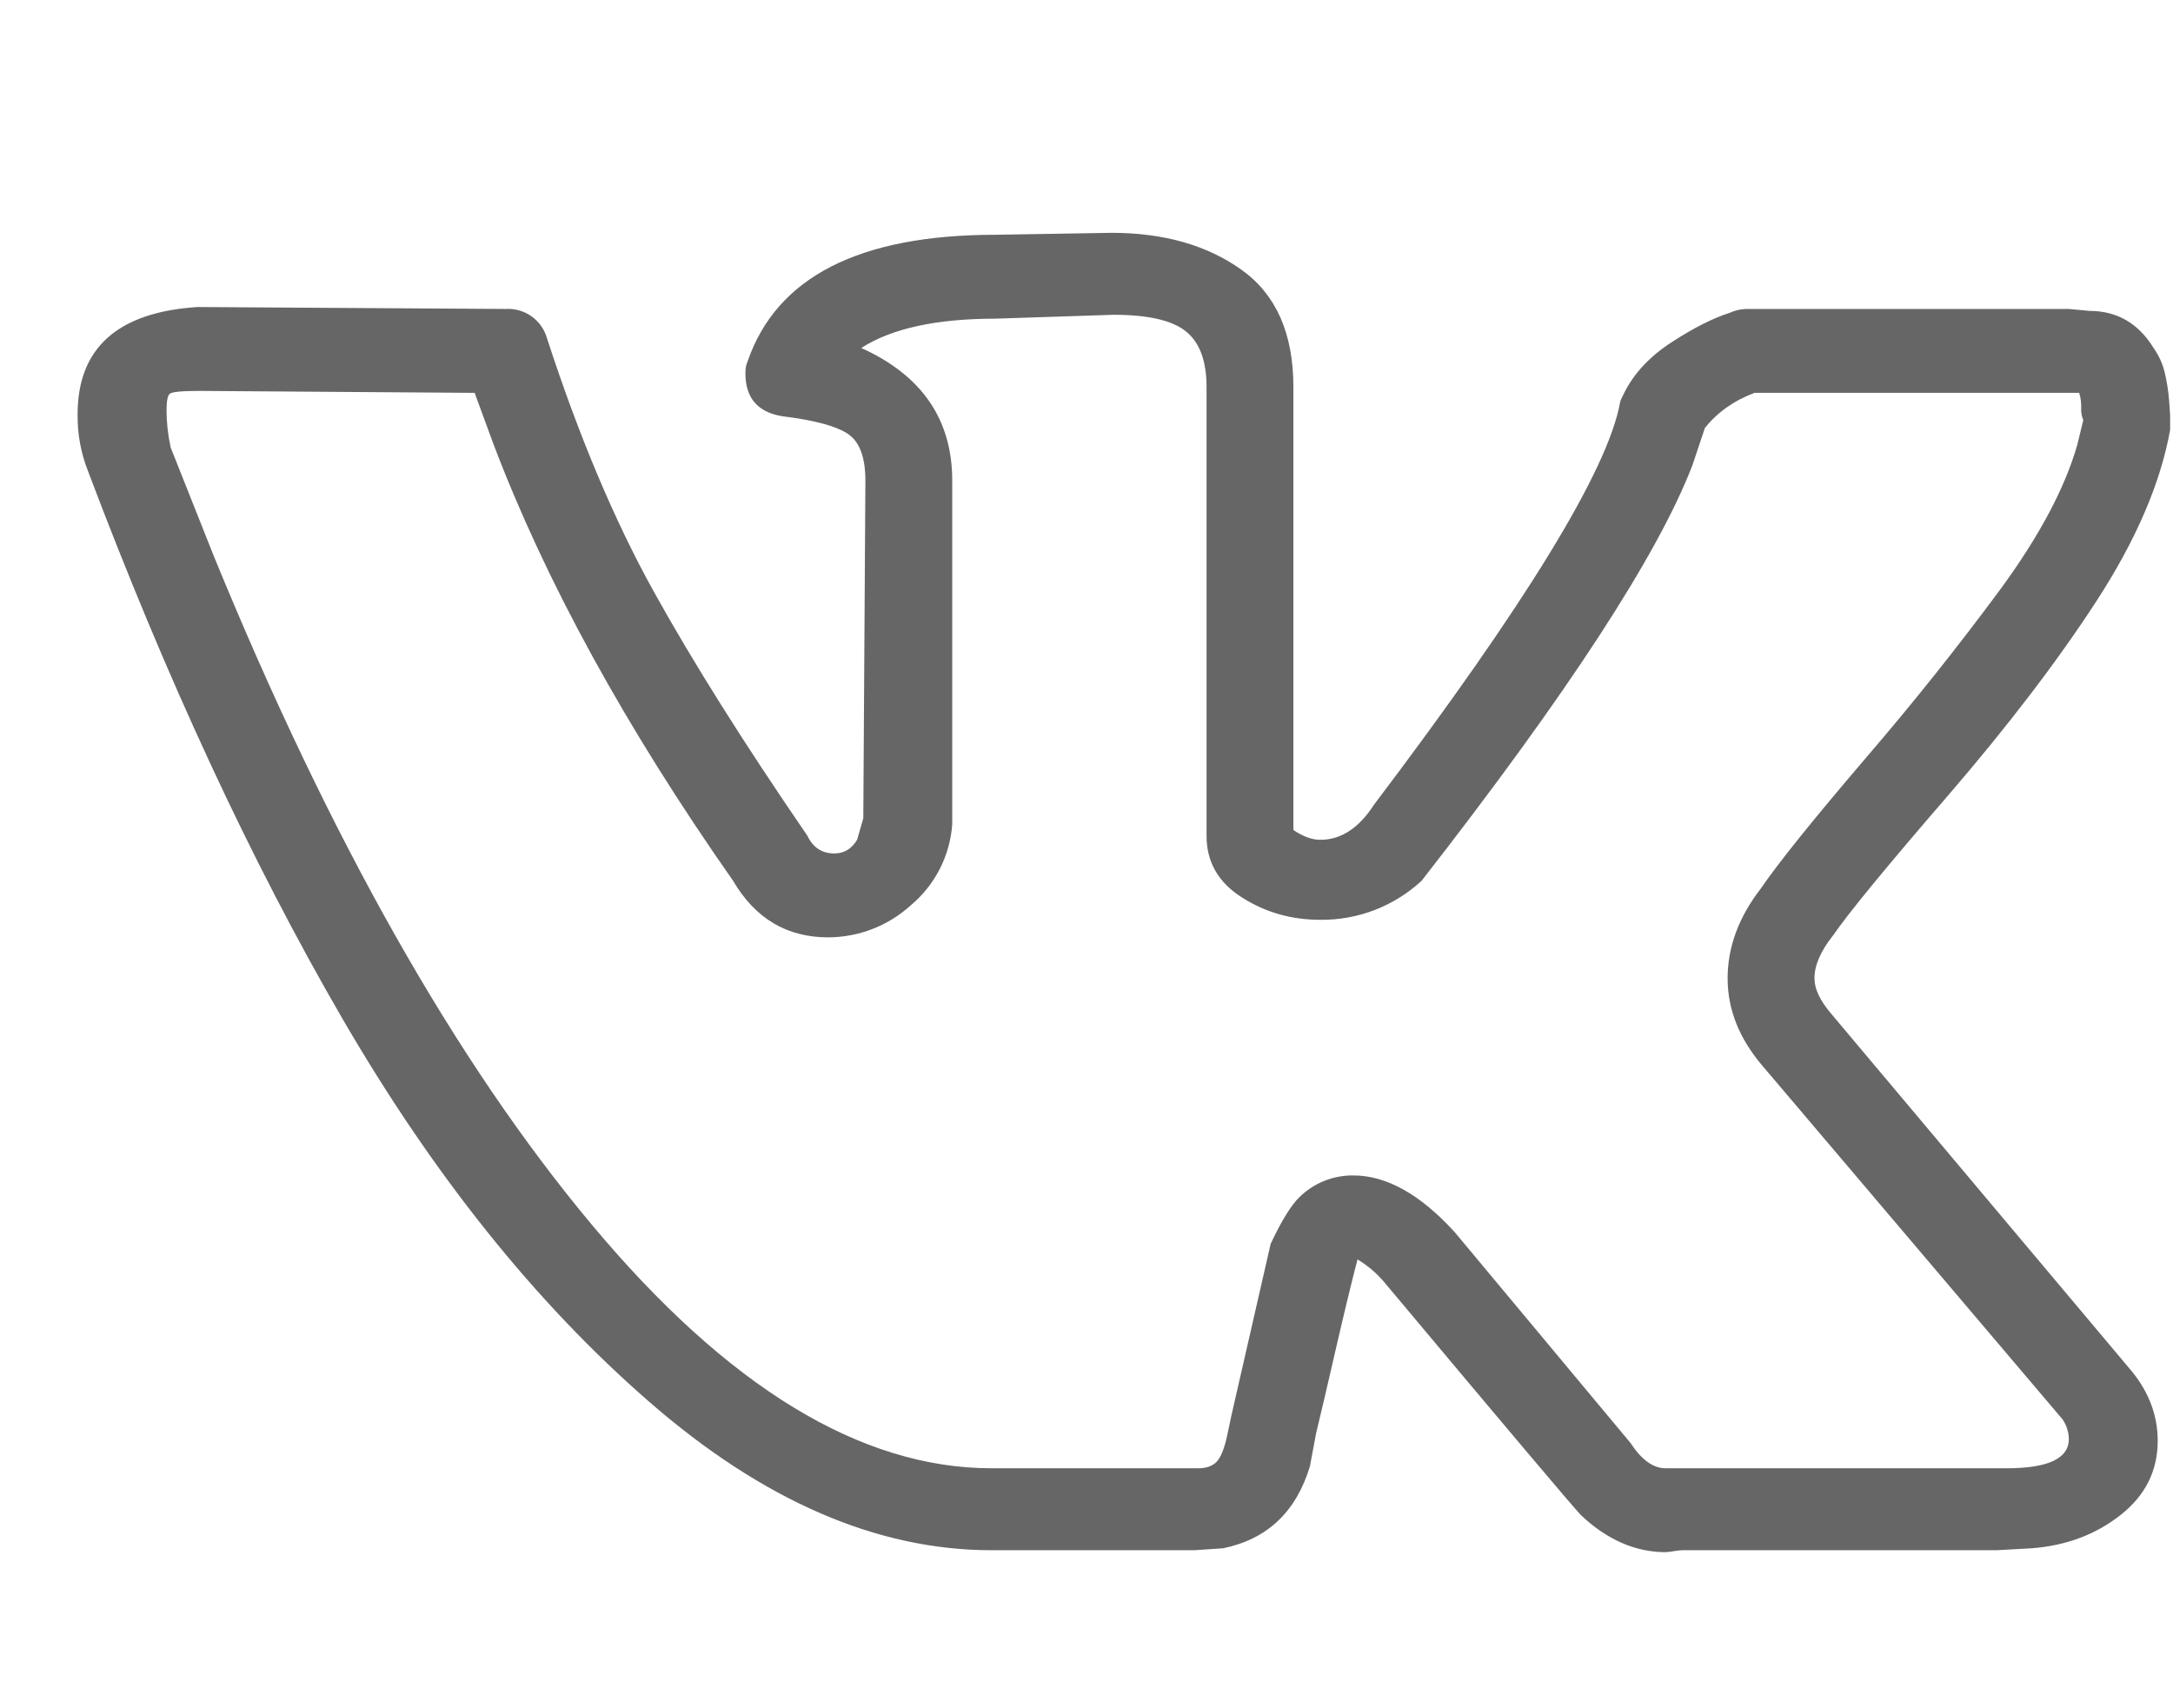
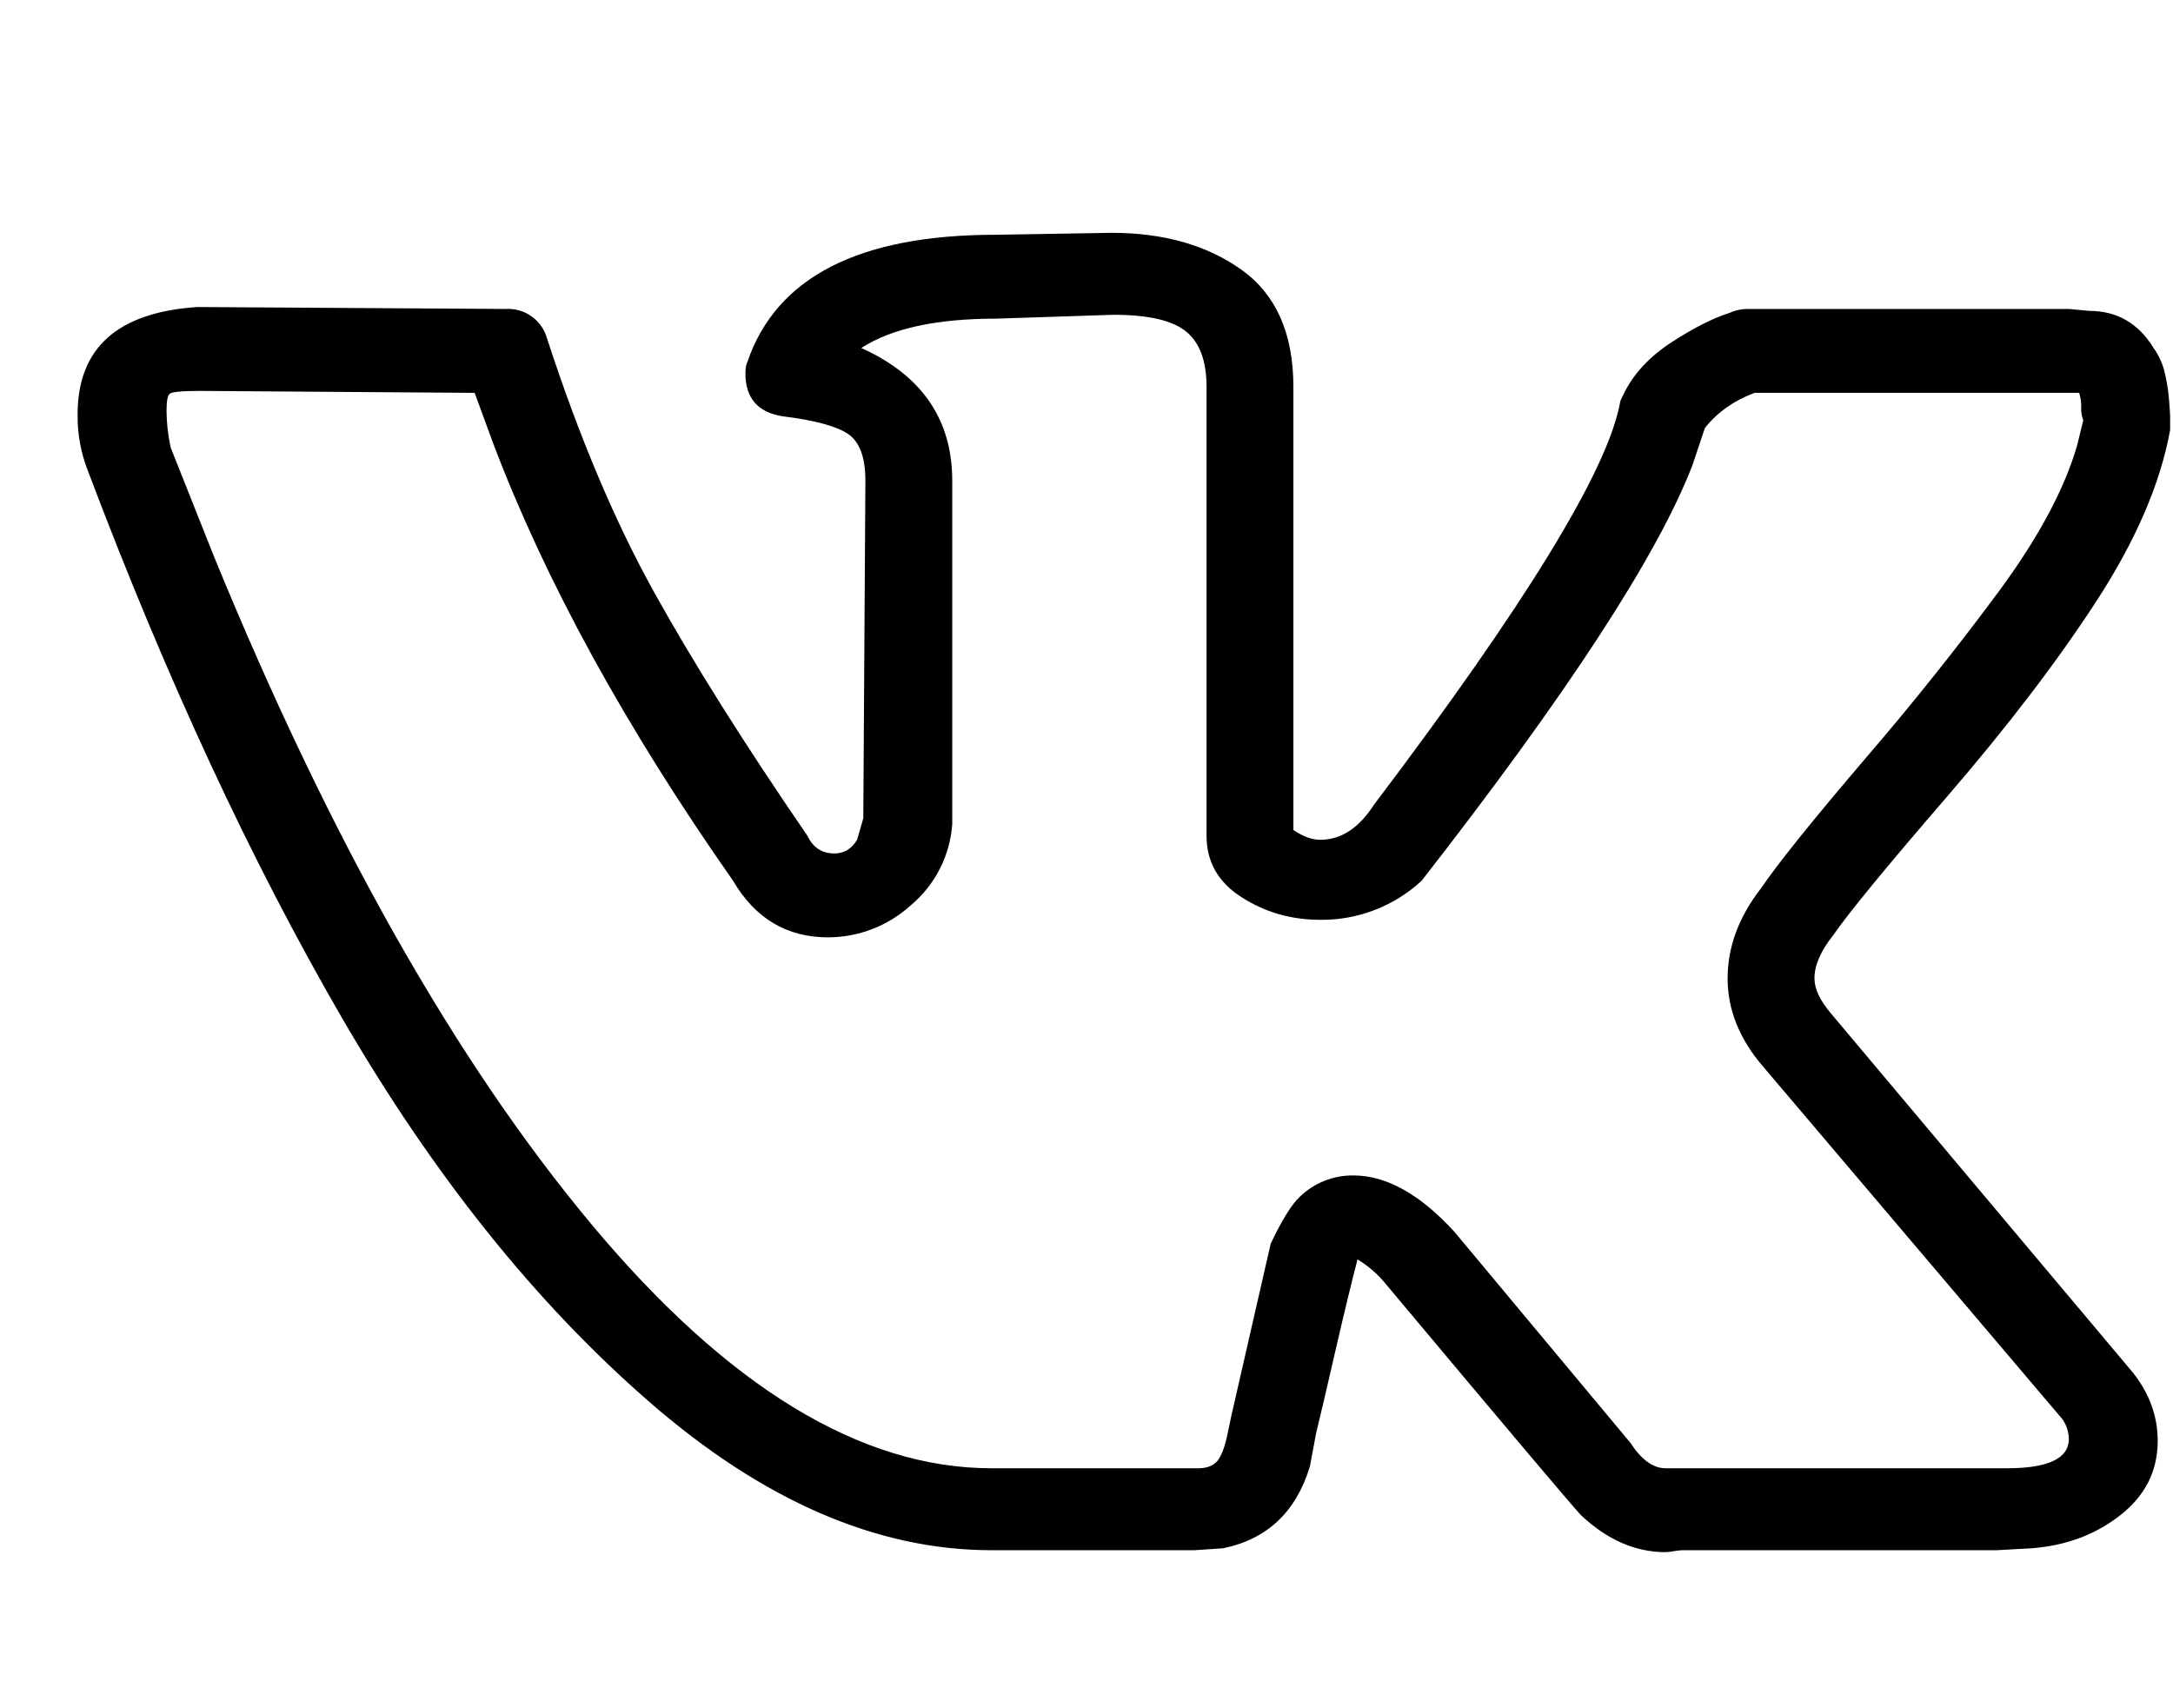
- <svg xmlns="http://www.w3.org/2000/svg" width="28" height="22" fill="none">
-   <path d="M1 5.339c0-.855.515-1.316 1.545-1.383l3.97.025a.52.52 0 01.533.377c.409 1.257.866 2.343 1.372 3.257.506.913 1.168 1.965 1.985 3.156.071.15.187.226.346.226.125 0 .223-.059.293-.176l.08-.277.027-4.35c0-.302-.075-.503-.226-.604-.151-.1-.431-.176-.84-.226-.32-.05-.48-.235-.48-.553 0-.067.01-.118.027-.151.373-1.09 1.44-1.635 3.198-1.635L14.322 3c.675 0 1.234.16 1.678.478.444.318.666.821.666 1.509v5.708c.125.084.24.126.347.126.266 0 .497-.15.692-.453 1.954-2.582 3.011-4.308 3.17-5.18 0-.017.019-.059.054-.126.125-.251.329-.47.613-.654.284-.184.533-.31.746-.377a.554.554 0 01.24-.05h4.13l.266.025c.355 0 .63.16.826.478.07.1.12.21.146.327.027.117.045.234.054.352.009.117.013.184.013.2v.177c-.124.687-.44 1.42-.946 2.2-.506.78-1.15 1.622-1.931 2.528-.782.905-1.27 1.5-1.466 1.785-.16.201-.24.386-.24.553 0 .135.071.286.213.453l3.89 4.627c.213.269.32.562.32.88 0 .386-.16.705-.48.956-.32.252-.701.394-1.145.428l-.453.025h-4.05a.855.855 0 00-.106.012.862.862 0 01-.107.013c-.39 0-.755-.16-1.092-.478-.125-.134-.96-1.123-2.505-2.967a1.387 1.387 0 00-.373-.327c-.07.268-.164.654-.28 1.157-.115.503-.2.863-.253 1.081l-.08.427c-.177.587-.55.94-1.119 1.057l-.373.025h-2.61c-1.475 0-2.945-.637-4.41-1.911-1.466-1.275-2.784-2.922-3.957-4.942-1.172-2.02-2.264-4.372-3.277-7.054A1.916 1.916 0 011 5.338zm16.013 6.513c-.373 0-.71-.096-1.013-.29-.302-.192-.453-.456-.453-.791V4.987c0-.336-.089-.575-.266-.717-.178-.143-.489-.214-.933-.214l-1.518.05c-.764 0-1.341.126-1.732.378.781.352 1.172.922 1.172 1.71v4.426a1.5 1.5 0 01-.533 1.044 1.59 1.59 0 01-1.066.414c-.532 0-.94-.243-1.225-.729C8.06 9.371 7.03 7.493 6.356 5.716l-.24-.654-3.544-.025c-.231 0-.36.013-.386.038-.027.025-.04.096-.04.213 0 .151.017.31.053.478l.56 1.409c1.491 3.638 3.112 6.505 4.862 8.6 1.75 2.096 3.468 3.144 5.155 3.144h2.665c.106 0 .186-.03.24-.088.053-.06.097-.172.133-.34l.053-.251.506-2.213c.142-.302.267-.503.373-.604a.975.975 0 01.693-.277c.426 0 .861.243 1.305.73l2.265 2.716c.142.218.293.327.453.327h4.396c.533 0 .8-.126.8-.378a.466.466 0 00-.08-.251l-3.864-4.552c-.302-.352-.453-.73-.453-1.131 0-.403.142-.788.427-1.157.23-.336.679-.893 1.345-1.673a37.63 37.63 0 001.745-2.187c.498-.68.826-1.296.986-1.849l.08-.327a.371.371 0 01-.027-.163.574.574 0 00-.026-.189h-4.183c-.267.1-.48.252-.64.453l-.16.478c-.444 1.156-1.607 2.942-3.49 5.356a1.892 1.892 0 01-1.305.503z" fill="#666" />
+ <svg xmlns="http://www.w3.org/2000/svg" width="28" height="22">
+   <path d="M1 5.339c0-.855.515-1.316 1.545-1.383l3.97.025a.52.52 0 01.533.377c.409 1.257.866 2.343 1.372 3.257.506.913 1.168 1.965 1.985 3.156.071.15.187.226.346.226.125 0 .223-.059.293-.176l.08-.277.027-4.35c0-.302-.075-.503-.226-.604-.151-.1-.431-.176-.84-.226-.32-.05-.48-.235-.48-.553 0-.067.01-.118.027-.151.373-1.09 1.44-1.635 3.198-1.635L14.322 3c.675 0 1.234.16 1.678.478.444.318.666.821.666 1.509v5.708c.125.084.24.126.347.126.266 0 .497-.15.692-.453 1.954-2.582 3.011-4.308 3.17-5.18 0-.017.019-.059.054-.126.125-.251.329-.47.613-.654.284-.184.533-.31.746-.377a.554.554 0 01.24-.05h4.13l.266.025c.355 0 .63.16.826.478.07.1.12.21.146.327.027.117.045.234.054.352.009.117.013.184.013.2v.177c-.124.687-.44 1.42-.946 2.2-.506.78-1.15 1.622-1.931 2.528-.782.905-1.27 1.5-1.466 1.785-.16.201-.24.386-.24.553 0 .135.071.286.213.453l3.89 4.627c.213.269.32.562.32.88 0 .386-.16.705-.48.956-.32.252-.701.394-1.145.428l-.453.025h-4.05a.855.855 0 00-.106.012.862.862 0 01-.107.013c-.39 0-.755-.16-1.092-.478-.125-.134-.96-1.123-2.505-2.967a1.387 1.387 0 00-.373-.327c-.07.268-.164.654-.28 1.157-.115.503-.2.863-.253 1.081l-.08.427c-.177.587-.55.94-1.119 1.057l-.373.025h-2.61c-1.475 0-2.945-.637-4.41-1.911-1.466-1.275-2.784-2.922-3.957-4.942-1.172-2.02-2.264-4.372-3.277-7.054A1.916 1.916 0 011 5.338zm16.013 6.513c-.373 0-.71-.096-1.013-.29-.302-.192-.453-.456-.453-.791V4.987c0-.336-.089-.575-.266-.717-.178-.143-.489-.214-.933-.214l-1.518.05c-.764 0-1.341.126-1.732.378.781.352 1.172.922 1.172 1.71v4.426a1.5 1.5 0 01-.533 1.044 1.59 1.59 0 01-1.066.414c-.532 0-.94-.243-1.225-.729C8.06 9.371 7.03 7.493 6.356 5.716l-.24-.654-3.544-.025c-.231 0-.36.013-.386.038-.027.025-.04.096-.04.213 0 .151.017.31.053.478l.56 1.409c1.491 3.638 3.112 6.505 4.862 8.6 1.75 2.096 3.468 3.144 5.155 3.144h2.665c.106 0 .186-.03.24-.088.053-.06.097-.172.133-.34l.053-.251.506-2.213c.142-.302.267-.503.373-.604a.975.975 0 01.693-.277c.426 0 .861.243 1.305.73l2.265 2.716c.142.218.293.327.453.327h4.396c.533 0 .8-.126.8-.378a.466.466 0 00-.08-.251l-3.864-4.552c-.302-.352-.453-.73-.453-1.131 0-.403.142-.788.427-1.157.23-.336.679-.893 1.345-1.673a37.63 37.63 0 001.745-2.187c.498-.68.826-1.296.986-1.849l.08-.327a.371.371 0 01-.027-.163.574.574 0 00-.026-.189h-4.183c-.267.1-.48.252-.64.453l-.16.478c-.444 1.156-1.607 2.942-3.49 5.356a1.892 1.892 0 01-1.305.503z" />
</svg>
